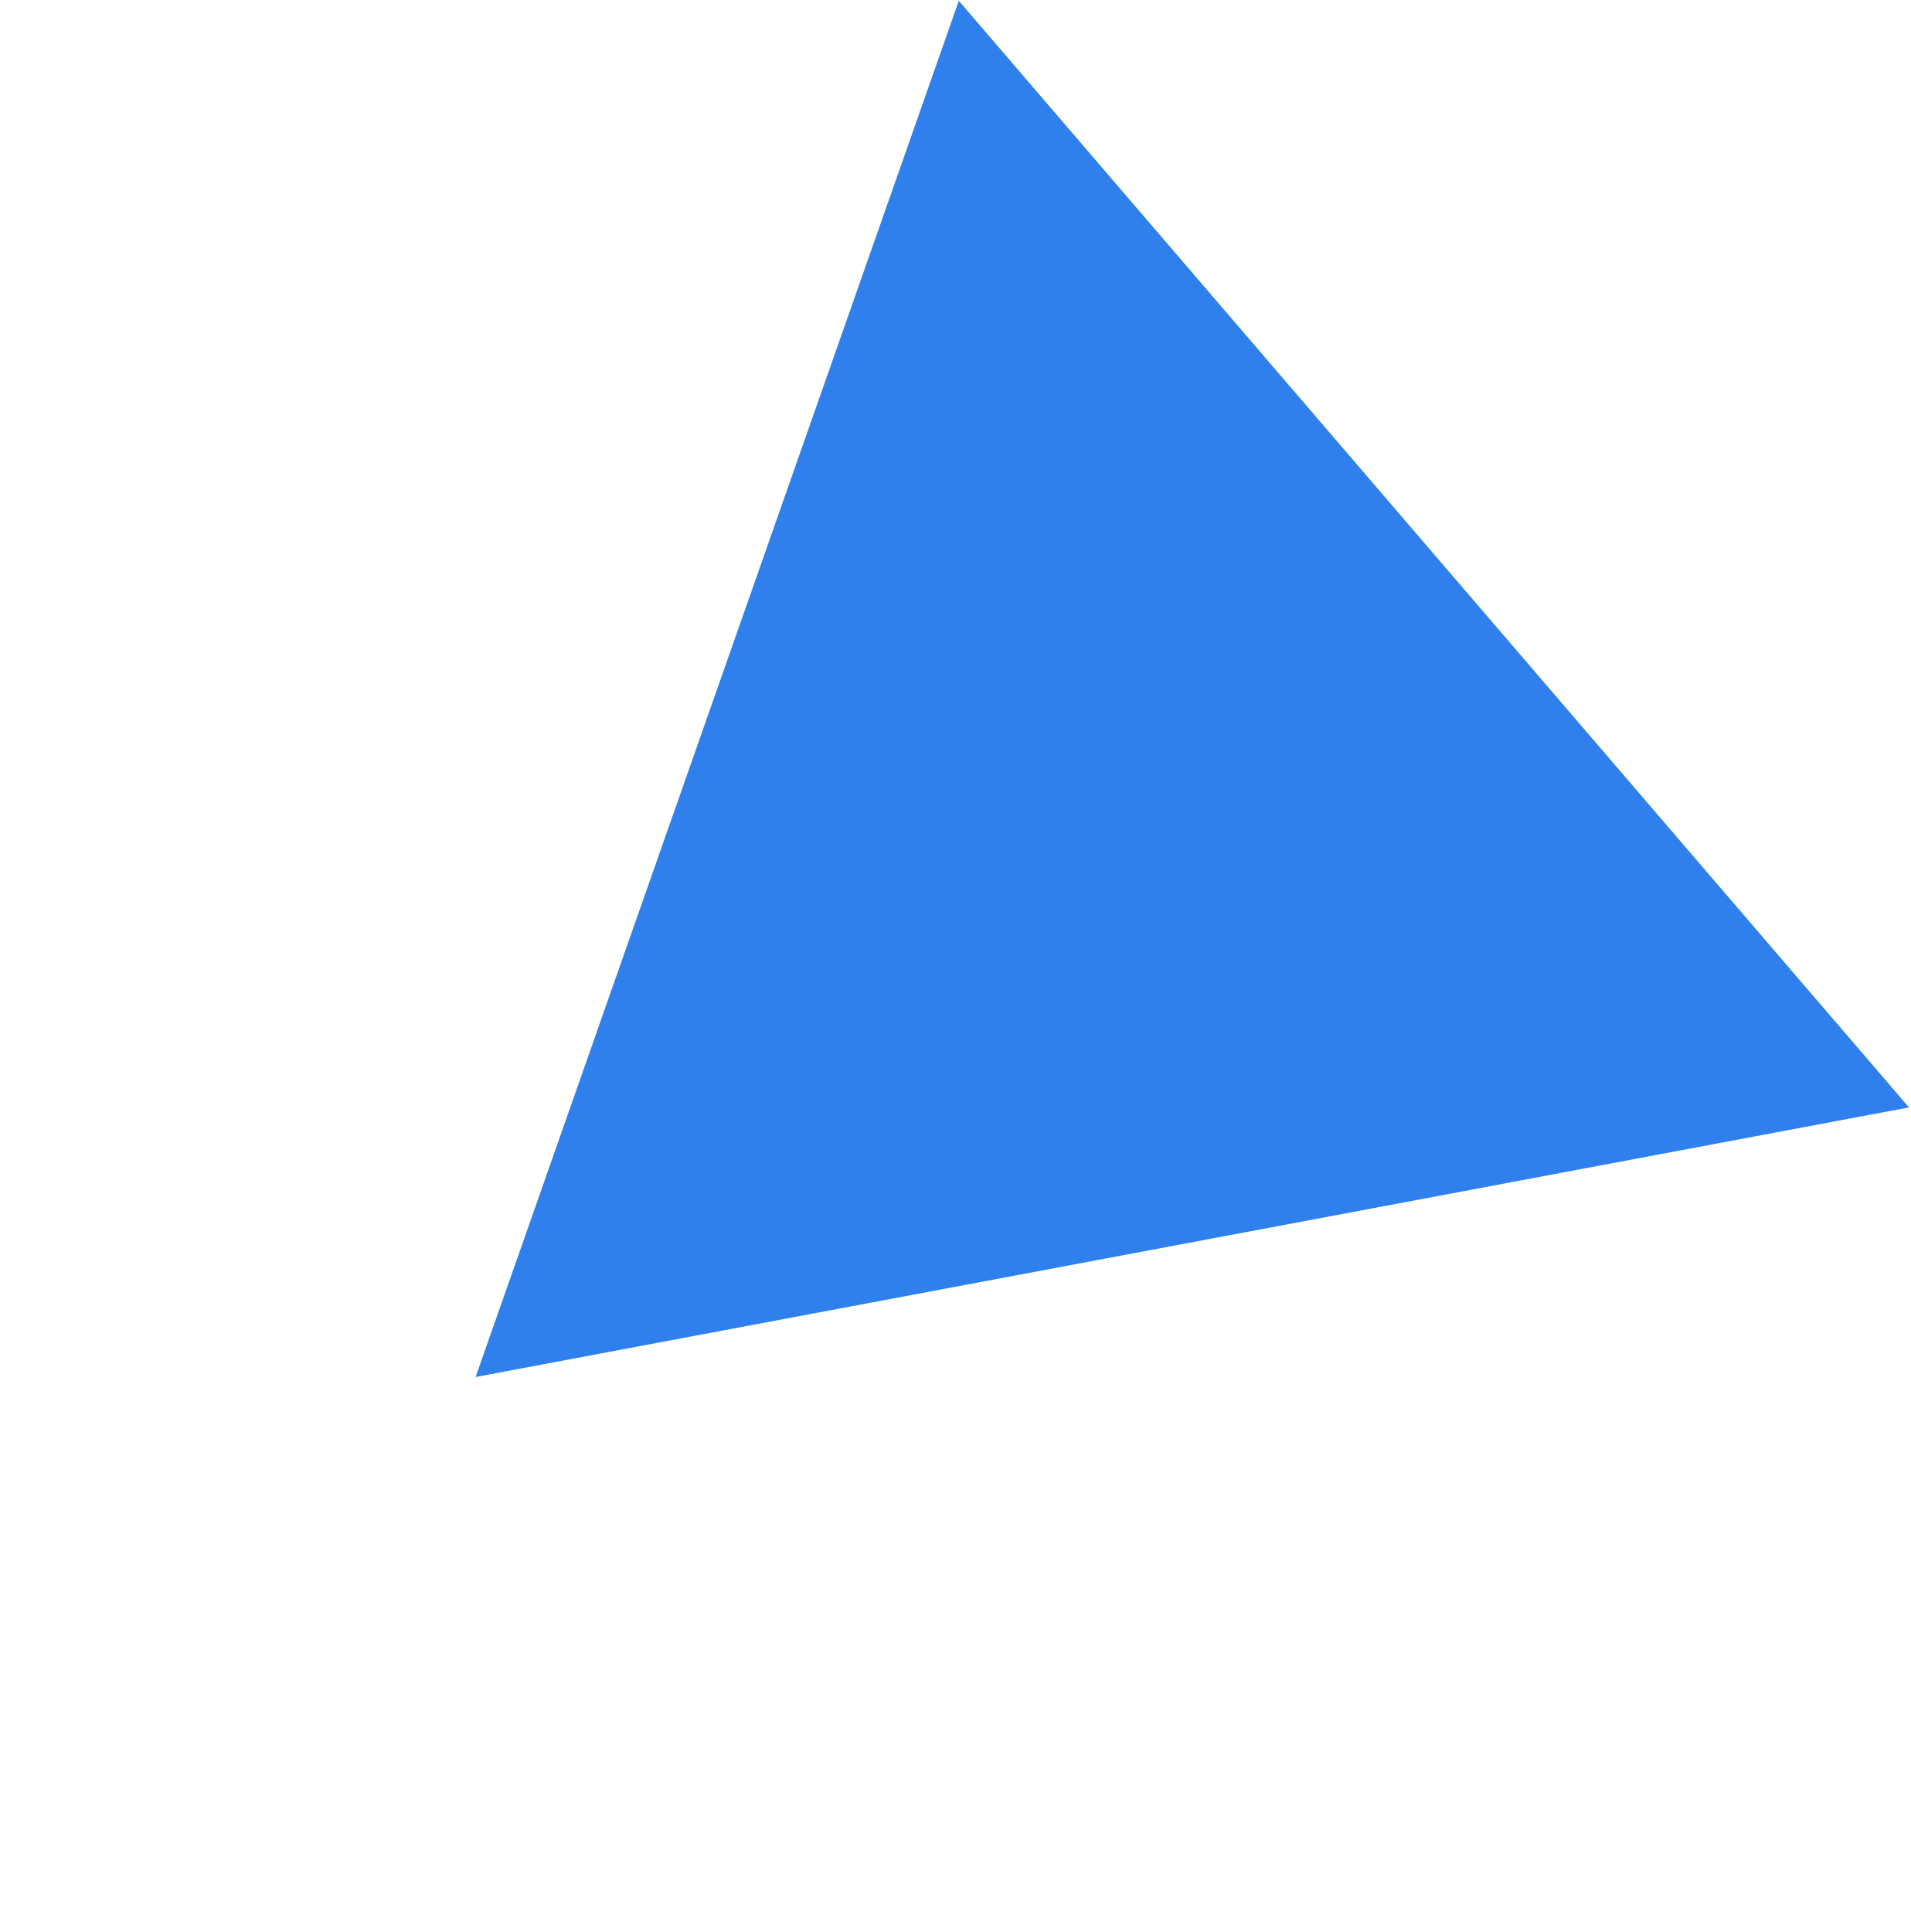
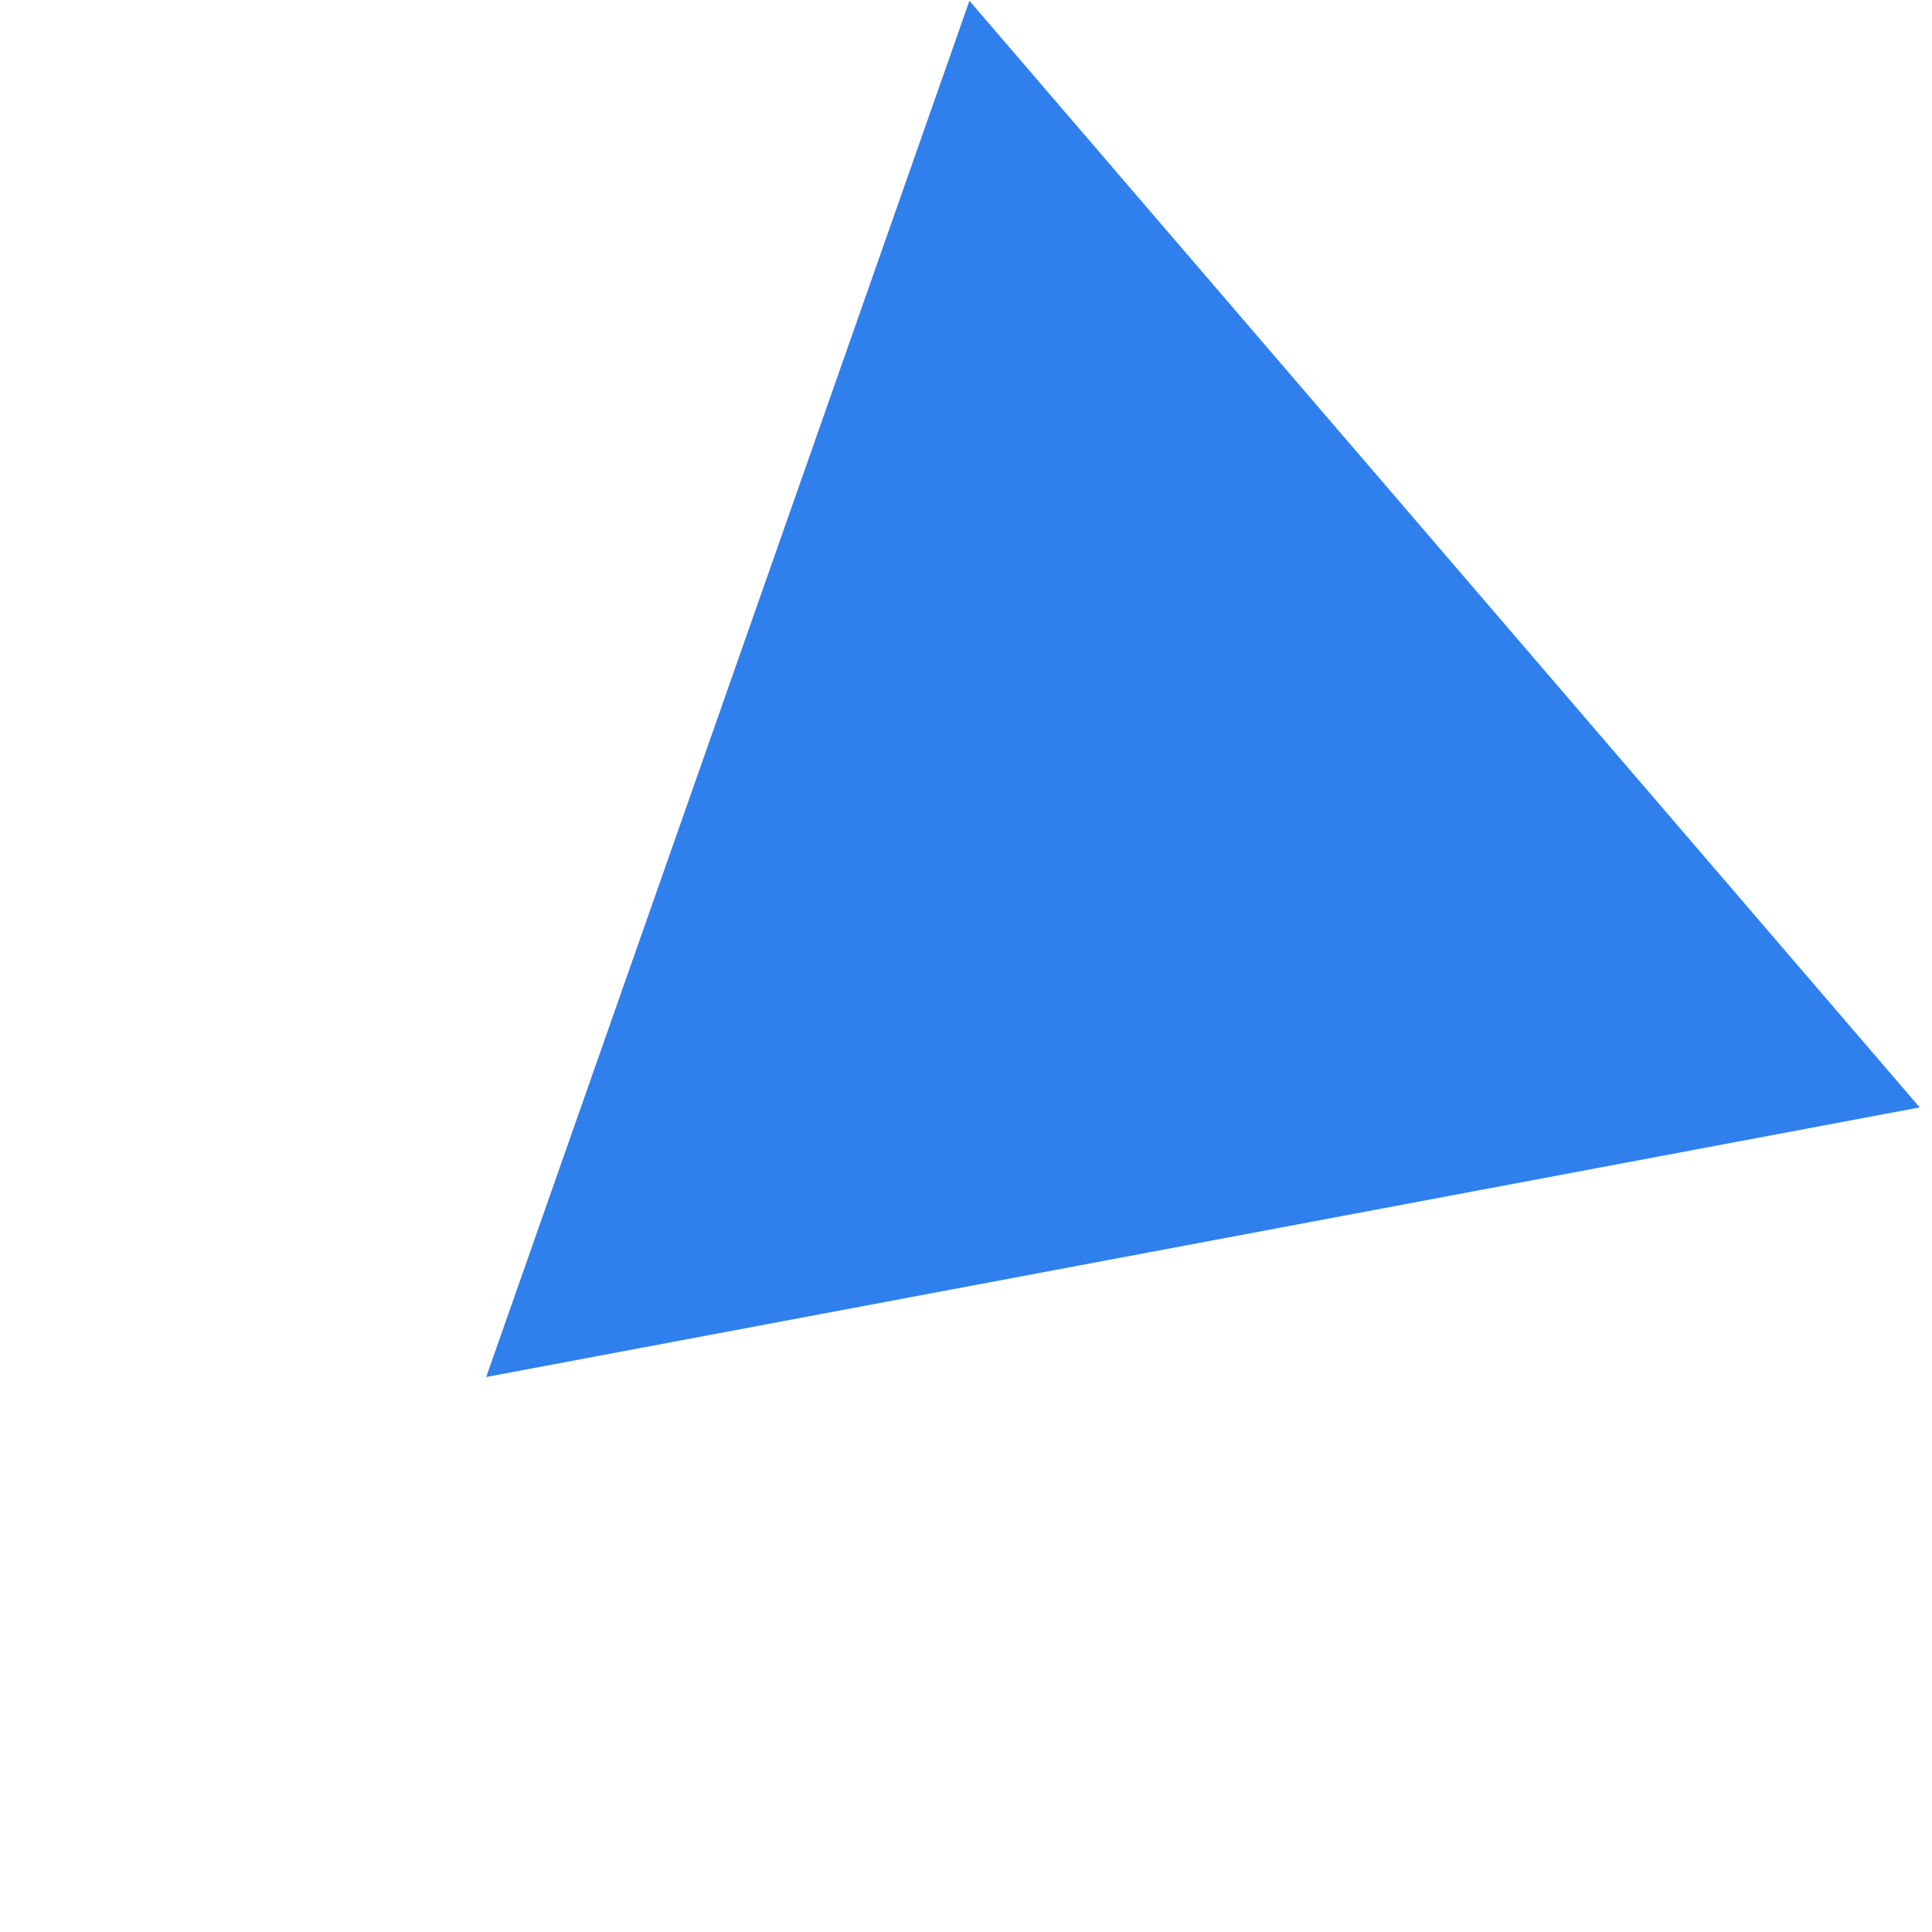
- <svg xmlns="http://www.w3.org/2000/svg" width="995" height="1006" viewBox="0 0 995 1006" fill="none">
+ <svg xmlns="http://www.w3.org/2000/svg" width="887" height="887" viewBox="0 0 995 1006" fill="none">
  <path d="M247.666 717.014L499.294 0.404L994.083 576.626L247.666 717.014Z" fill="#2F80ED" />
</svg>
